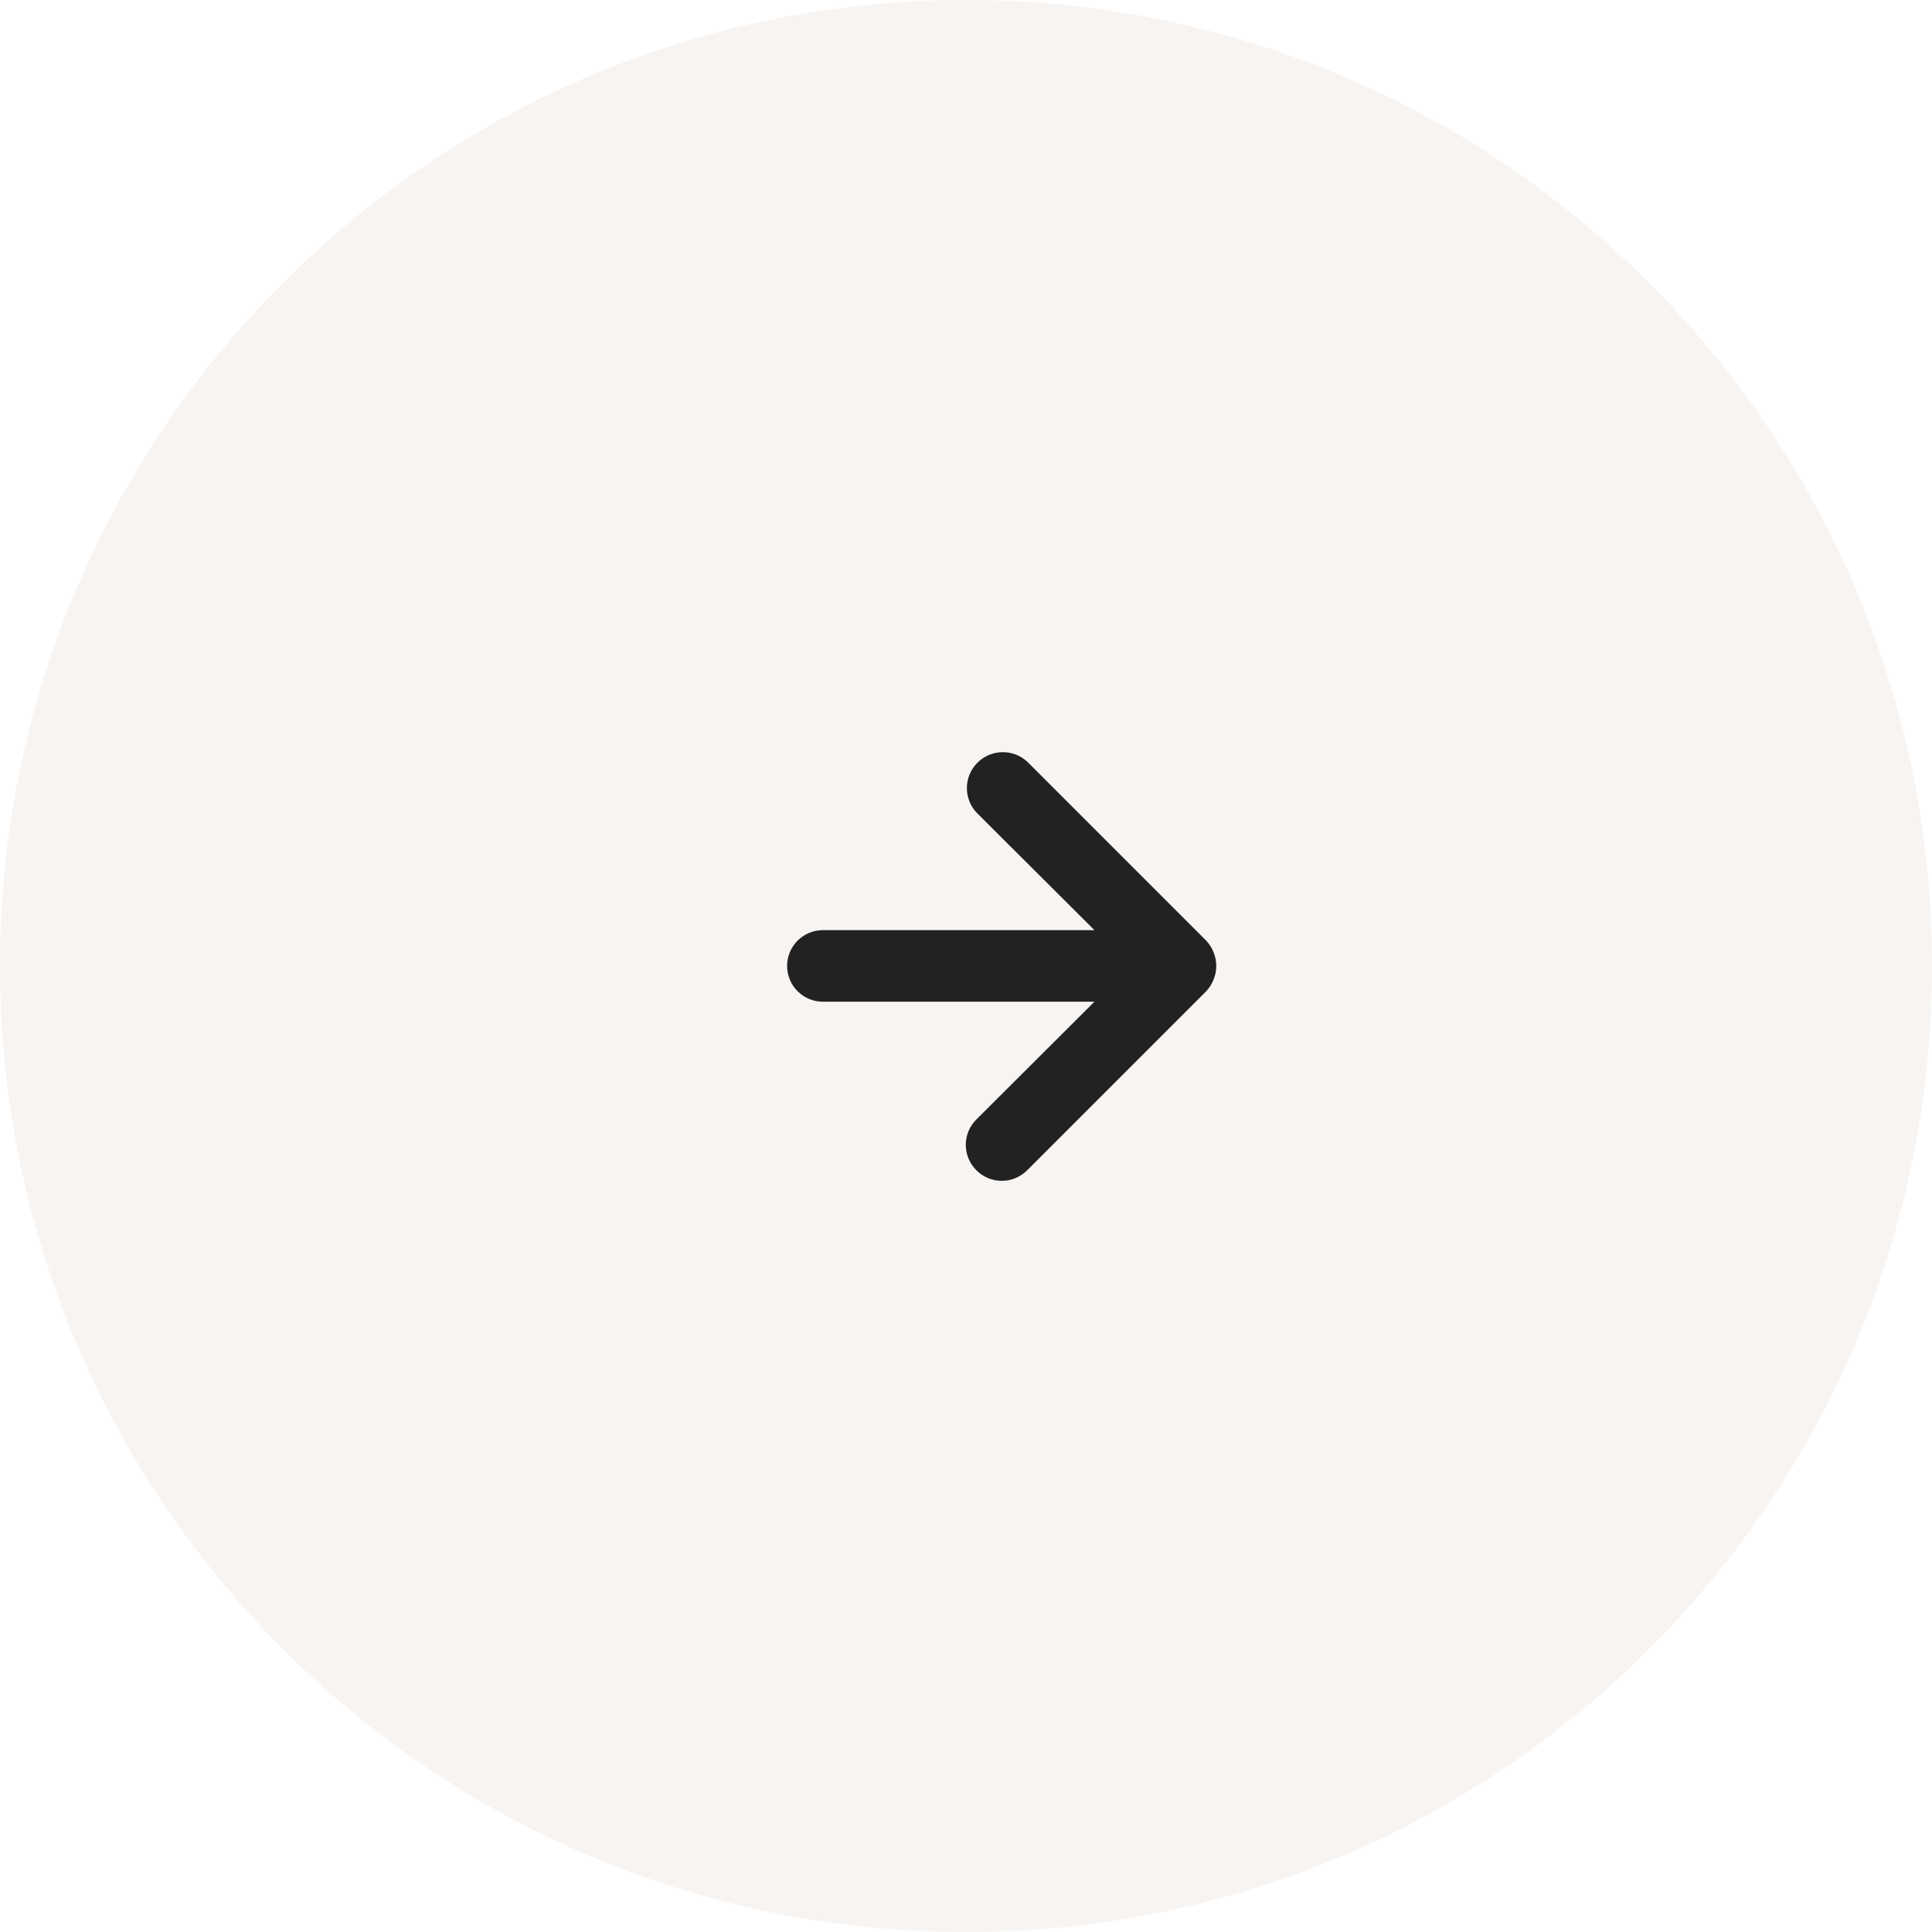
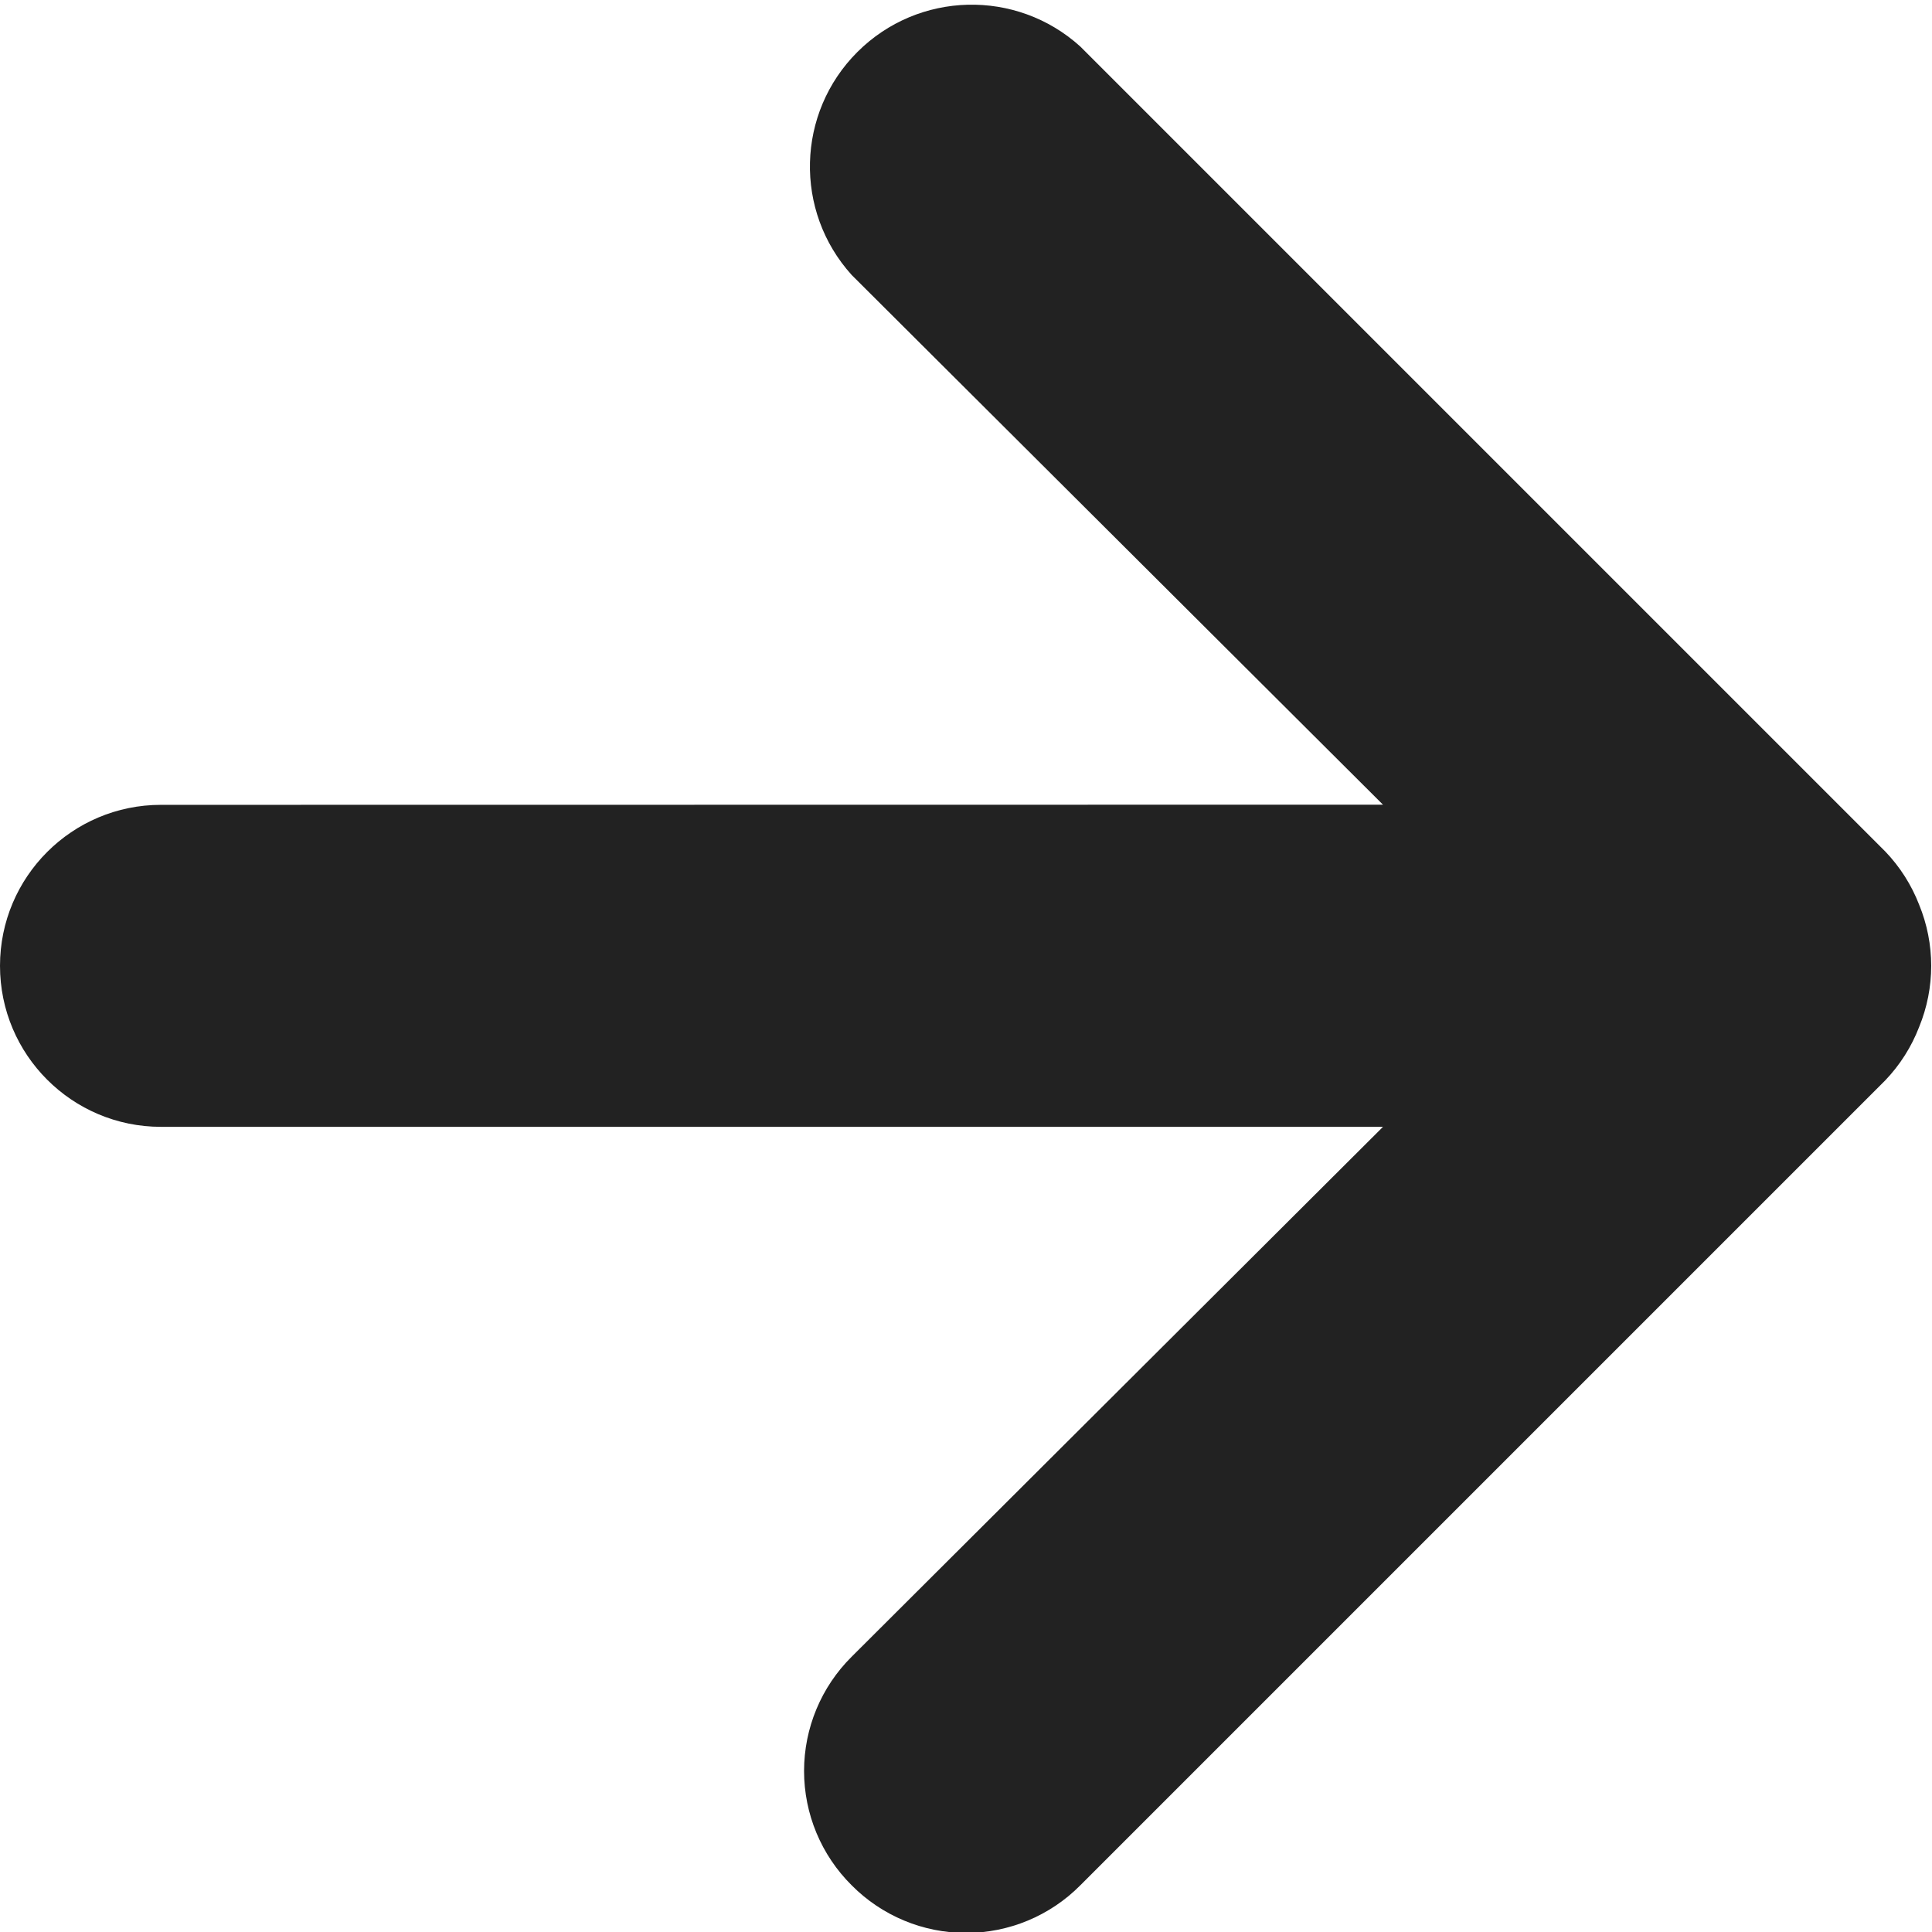
- <svg xmlns="http://www.w3.org/2000/svg" width="54" height="54" viewBox="0 0 54 54">
+ <svg xmlns="http://www.w3.org/2000/svg" width="12" height="12" viewBox="0 0 12 12">
  <g>
    <g>
-       <path fill="#f7f4f2" d="M27 0c14.912 0 27 12.088 27 27S41.912 54 27 54 0 41.912 0 27 12.088 0 27 0z" />
-     </g>
-     <g>
-       <path fill="#222" d="M30.59 25.998l-3.3-3.29a1.005 1.005 0 0 1 1.42-1.42l5 5a1 1 0 0 1 .21.33 1 1 0 0 1 0 .76 1 1 0 0 1-.21.331l-5 5a1 1 0 0 1-1.42 0 1 1 0 0 1 0-1.42l3.3-3.291H23a1 1 0 1 1 0-2z" />
+       <path fill="#222" d="M8.59 4.998l-3.3-3.29A1.005 1.005 0 0 1 6.71.289l5 5a1 1 0 0 1 .21.33 1 1 0 0 1 0 .76 1 1 0 0 1-.21.331l-5 5a1 1 0 0 1-1.42 0 1 1 0 0 1 0-1.42l3.3-3.291H1a1 1 0 1 1 0-2z" />
    </g>
  </g>
</svg>
